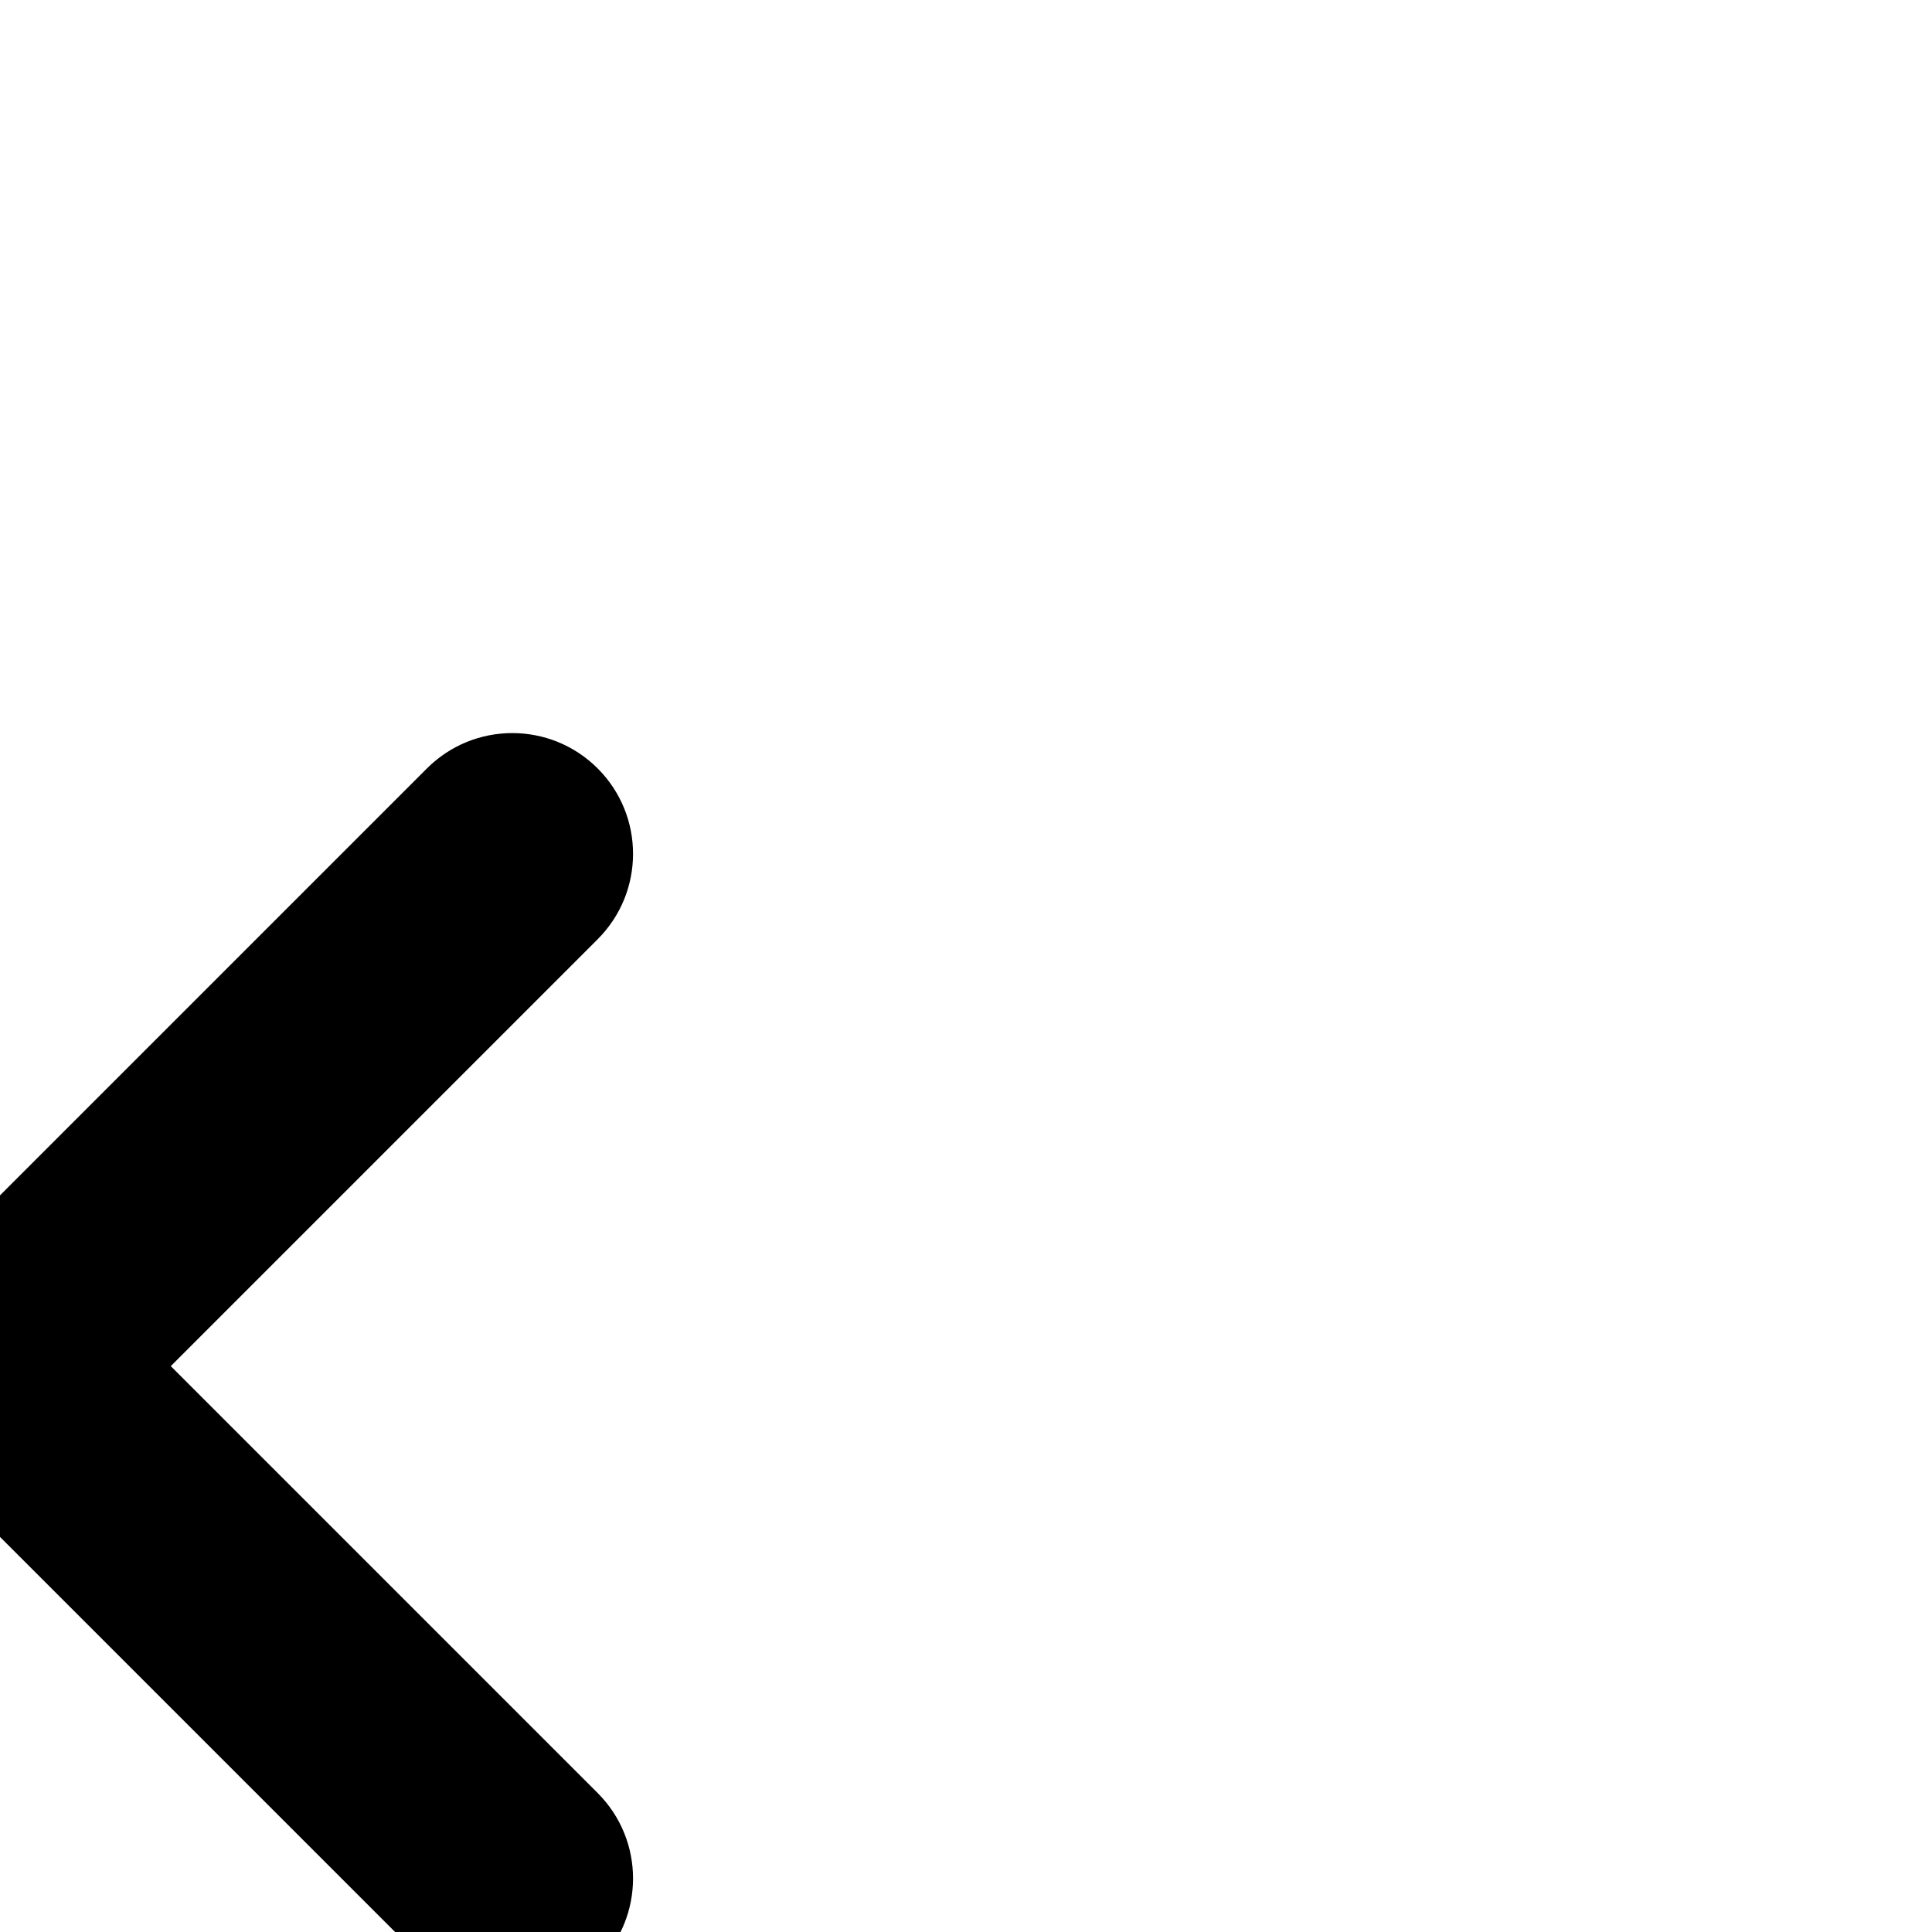
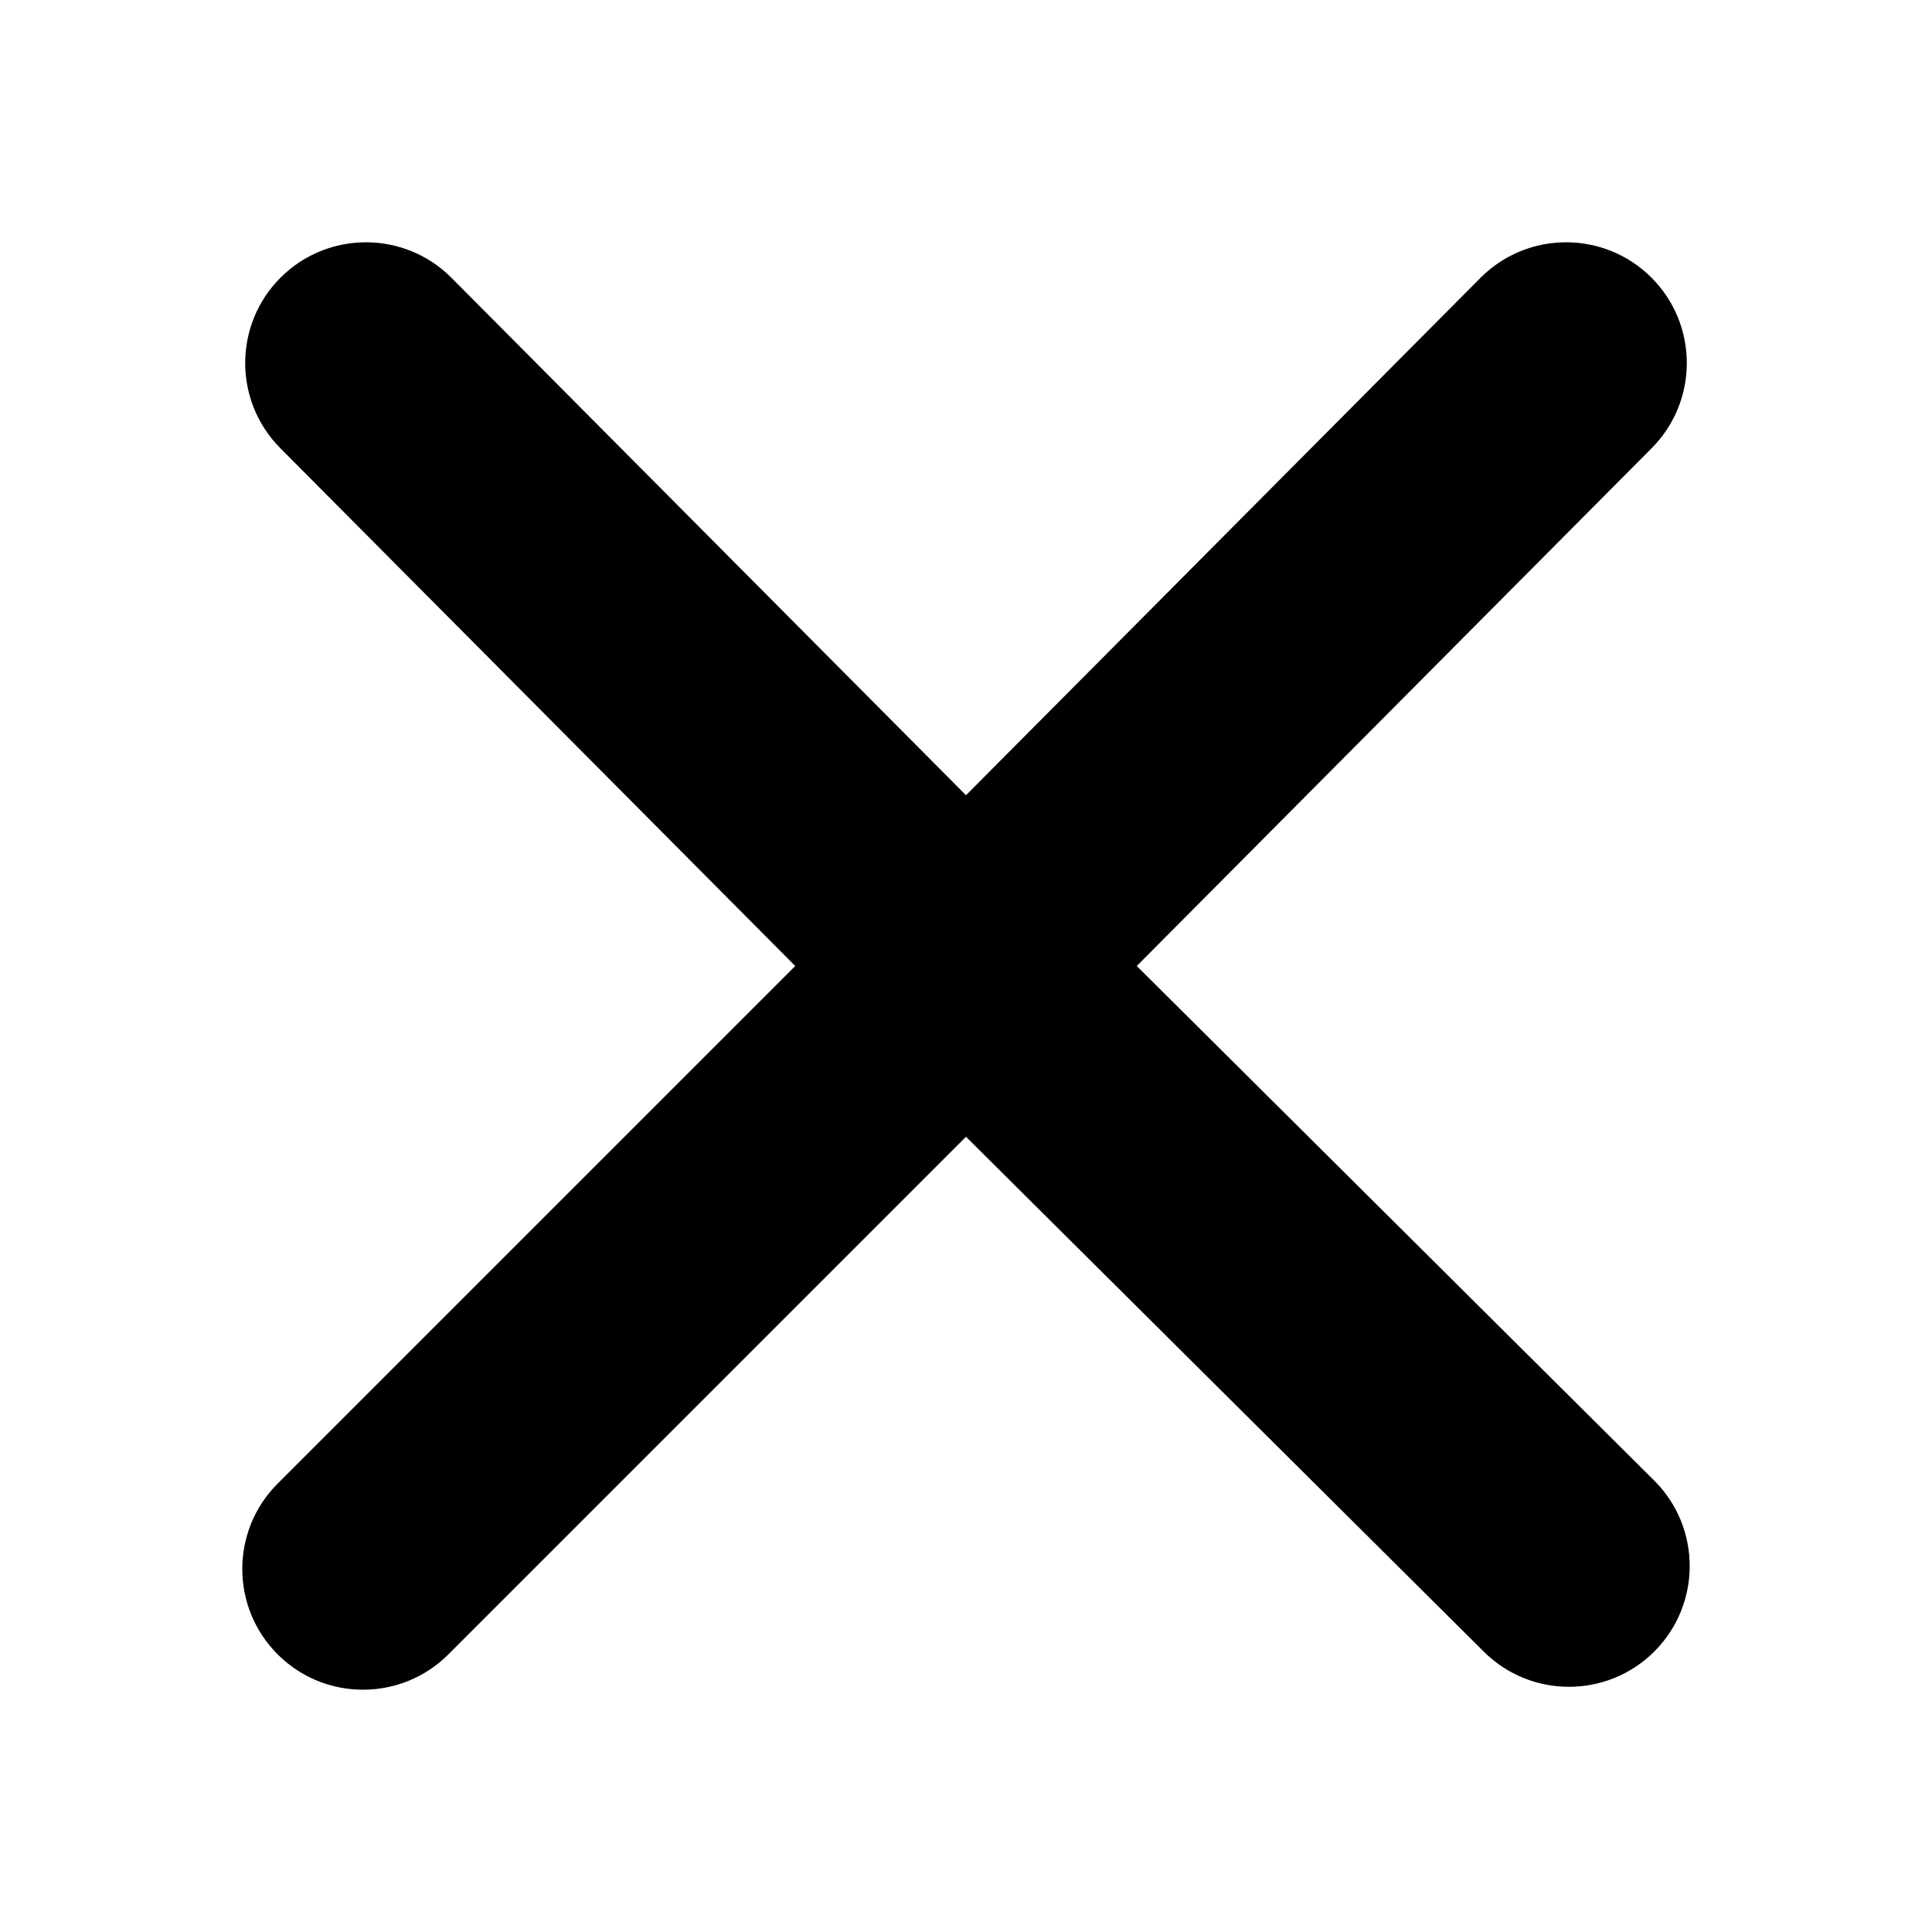
- <svg xmlns="http://www.w3.org/2000/svg" width="16" height="16" fill="currentColor" style="transform: rotate(45deg)">
-   <path d="M14 7H9V2a1 1 0 0 0-2 0v5H2a1 1 0 0 0 0 2h5v5a1 1 0 0 0 2 0V9h5a1 1 0 0 0 0-2z" />
+ <svg xmlns="http://www.w3.org/2000/svg" width="16" height="16" viewBox="0 0 16 16" fill="currentColor">
+   <path d="M 15.045 6.983 L 9 7 L 8.983 0.955 C 8.983 0.403 8.535 -0.045 7.983 -0.045 C 7.431 -0.045 6.983 0.403 6.983 0.955 L 7 7 L 0.955 6.983 C 0.403 6.983 -0.045 7.431 -0.045 7.983 C -0.045 8.535 0.403 8.983 0.955 8.983 L 7 9 L 7 15.062 C 7 15.614 7.448 16.062 8 16.062 C 8.552 16.062 9 15.614 9 15.062 L 9 9 L 15.045 8.983 C 15.597 8.983 16.045 8.535 16.045 7.983 C 16.045 7.431 15.597 6.983 15.045 6.983 Z" style="" transform="matrix(0.707107, 0.707107, -0.707107, 0.707107, 8, -3.313712)" />
</svg>
